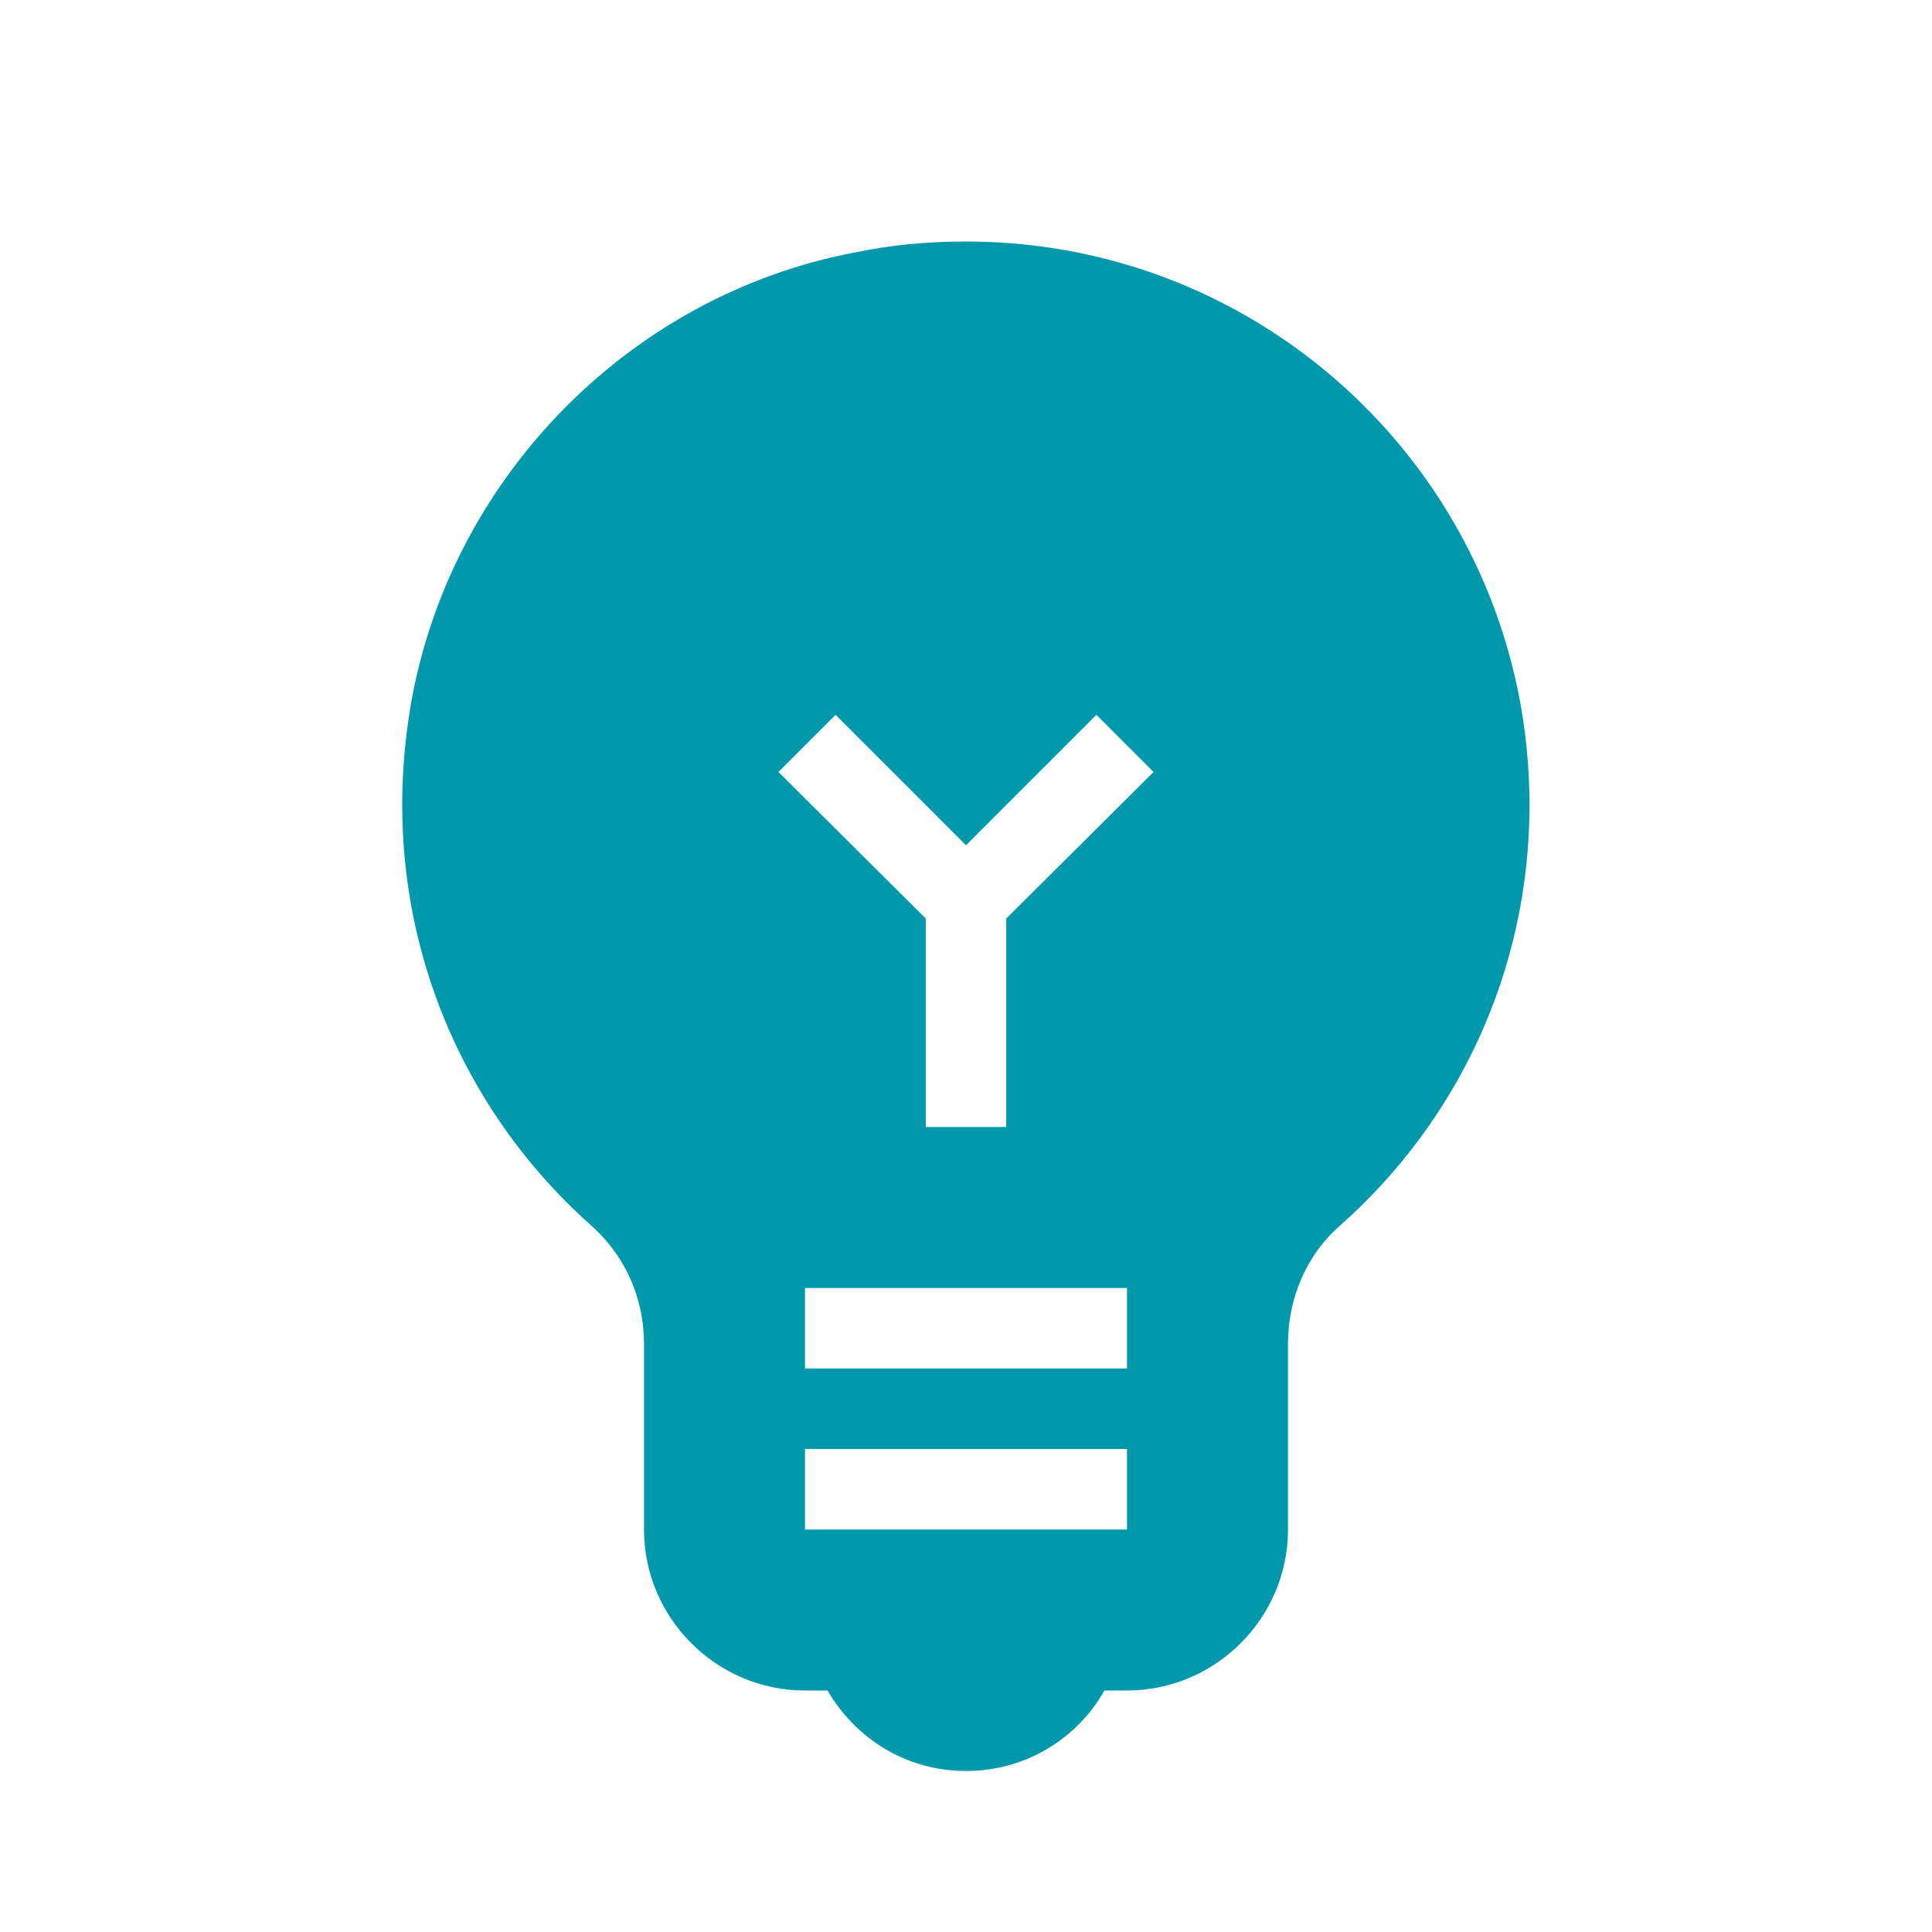
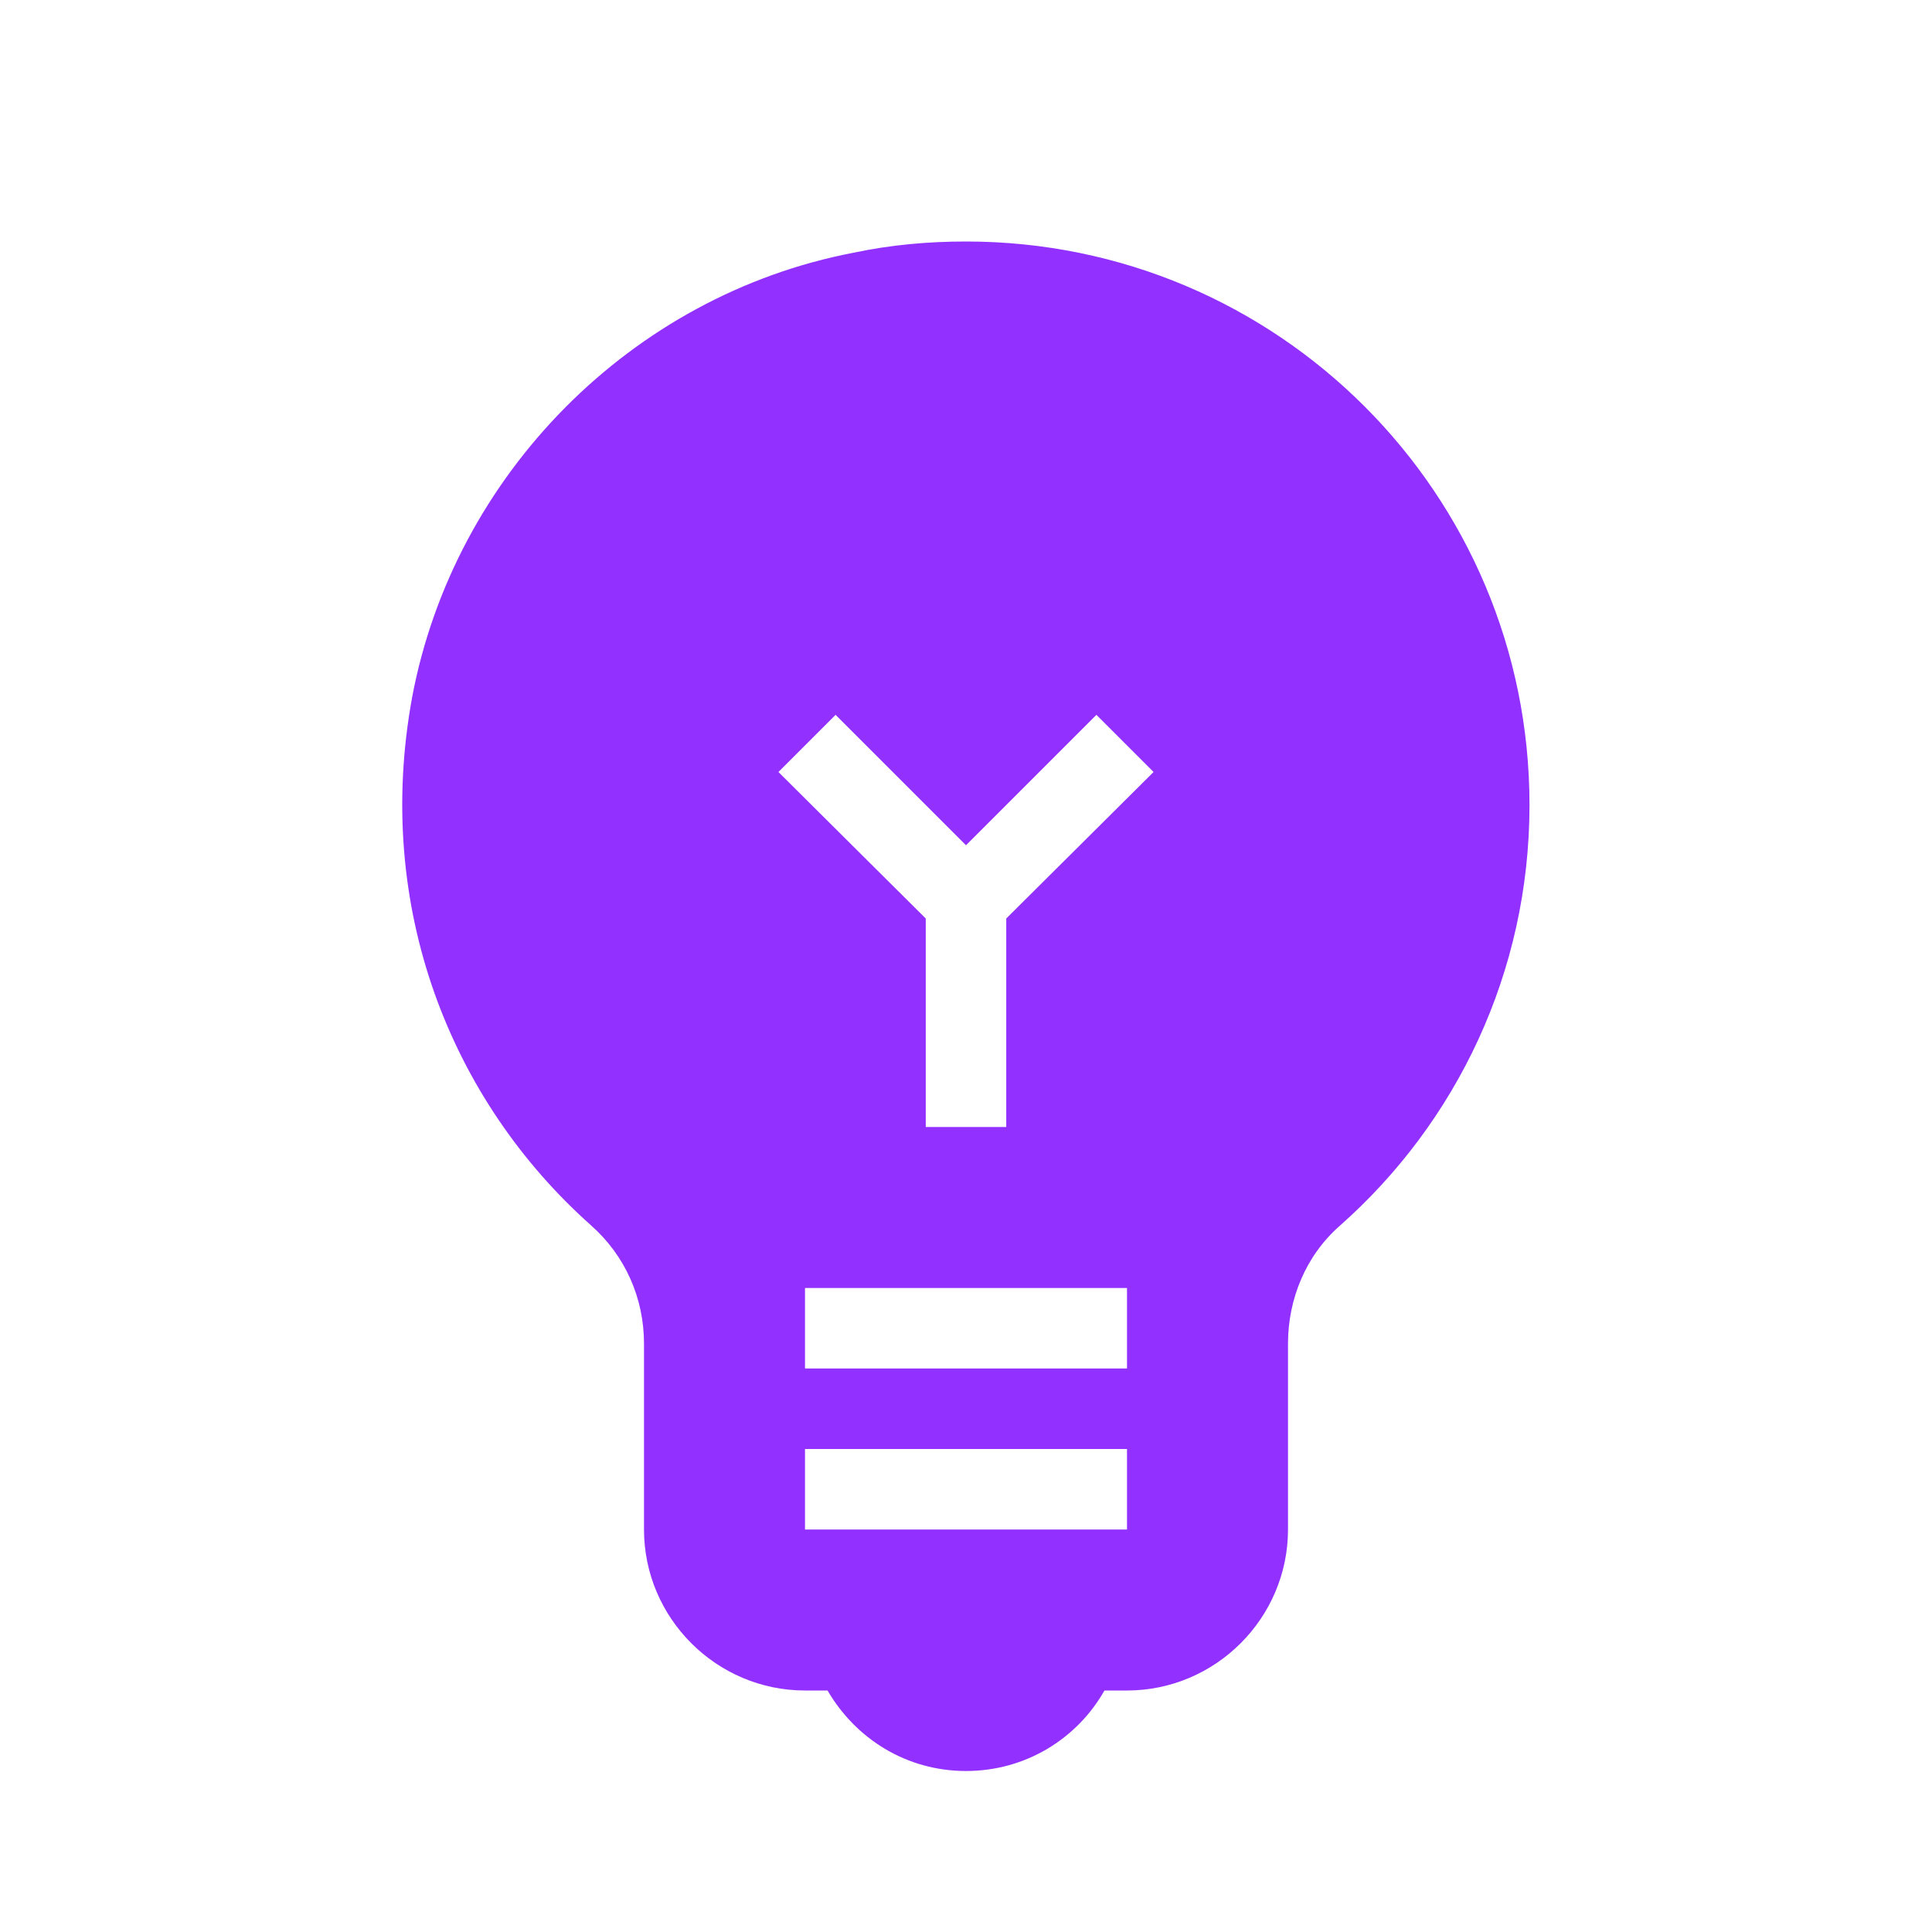
- <svg xmlns="http://www.w3.org/2000/svg" fill="#0099ac" enable-background="new 0 0 24 24" height="24" viewBox="0 0 24 24" width="24">
+ <svg xmlns="http://www.w3.org/2000/svg" fill="#9231ff" enable-background="new 0 0 24 24" height="24" viewBox="0 0 24 24" width="24">
  <g>
    <rect fill="none" height="24" width="24" />
  </g>
  <g>
    <g />
    <path d="M12,3c-0.46,0-0.93,0.04-1.4,0.14C7.84,3.67,5.64,5.9,5.12,8.66c-0.48,2.61,0.48,5.01,2.22,6.56C7.77,15.6,8,16.13,8,16.69 V19c0,1.1,0.9,2,2,2h0.28c0.35,0.6,0.98,1,1.72,1s1.38-0.4,1.72-1H14c1.1,0,2-0.9,2-2v-2.31c0-0.55,0.22-1.09,0.64-1.46 C18.09,13.95,19,12.08,19,10C19,6.13,15.87,3,12,3z M14,19h-4v-1h4V19z M14,17h-4v-1h4V17z M12.5,11.41V14h-1v-2.59L9.67,9.59 l0.71-0.71L12,10.5l1.62-1.62l0.71,0.71L12.5,11.41z" />
  </g>
</svg>
